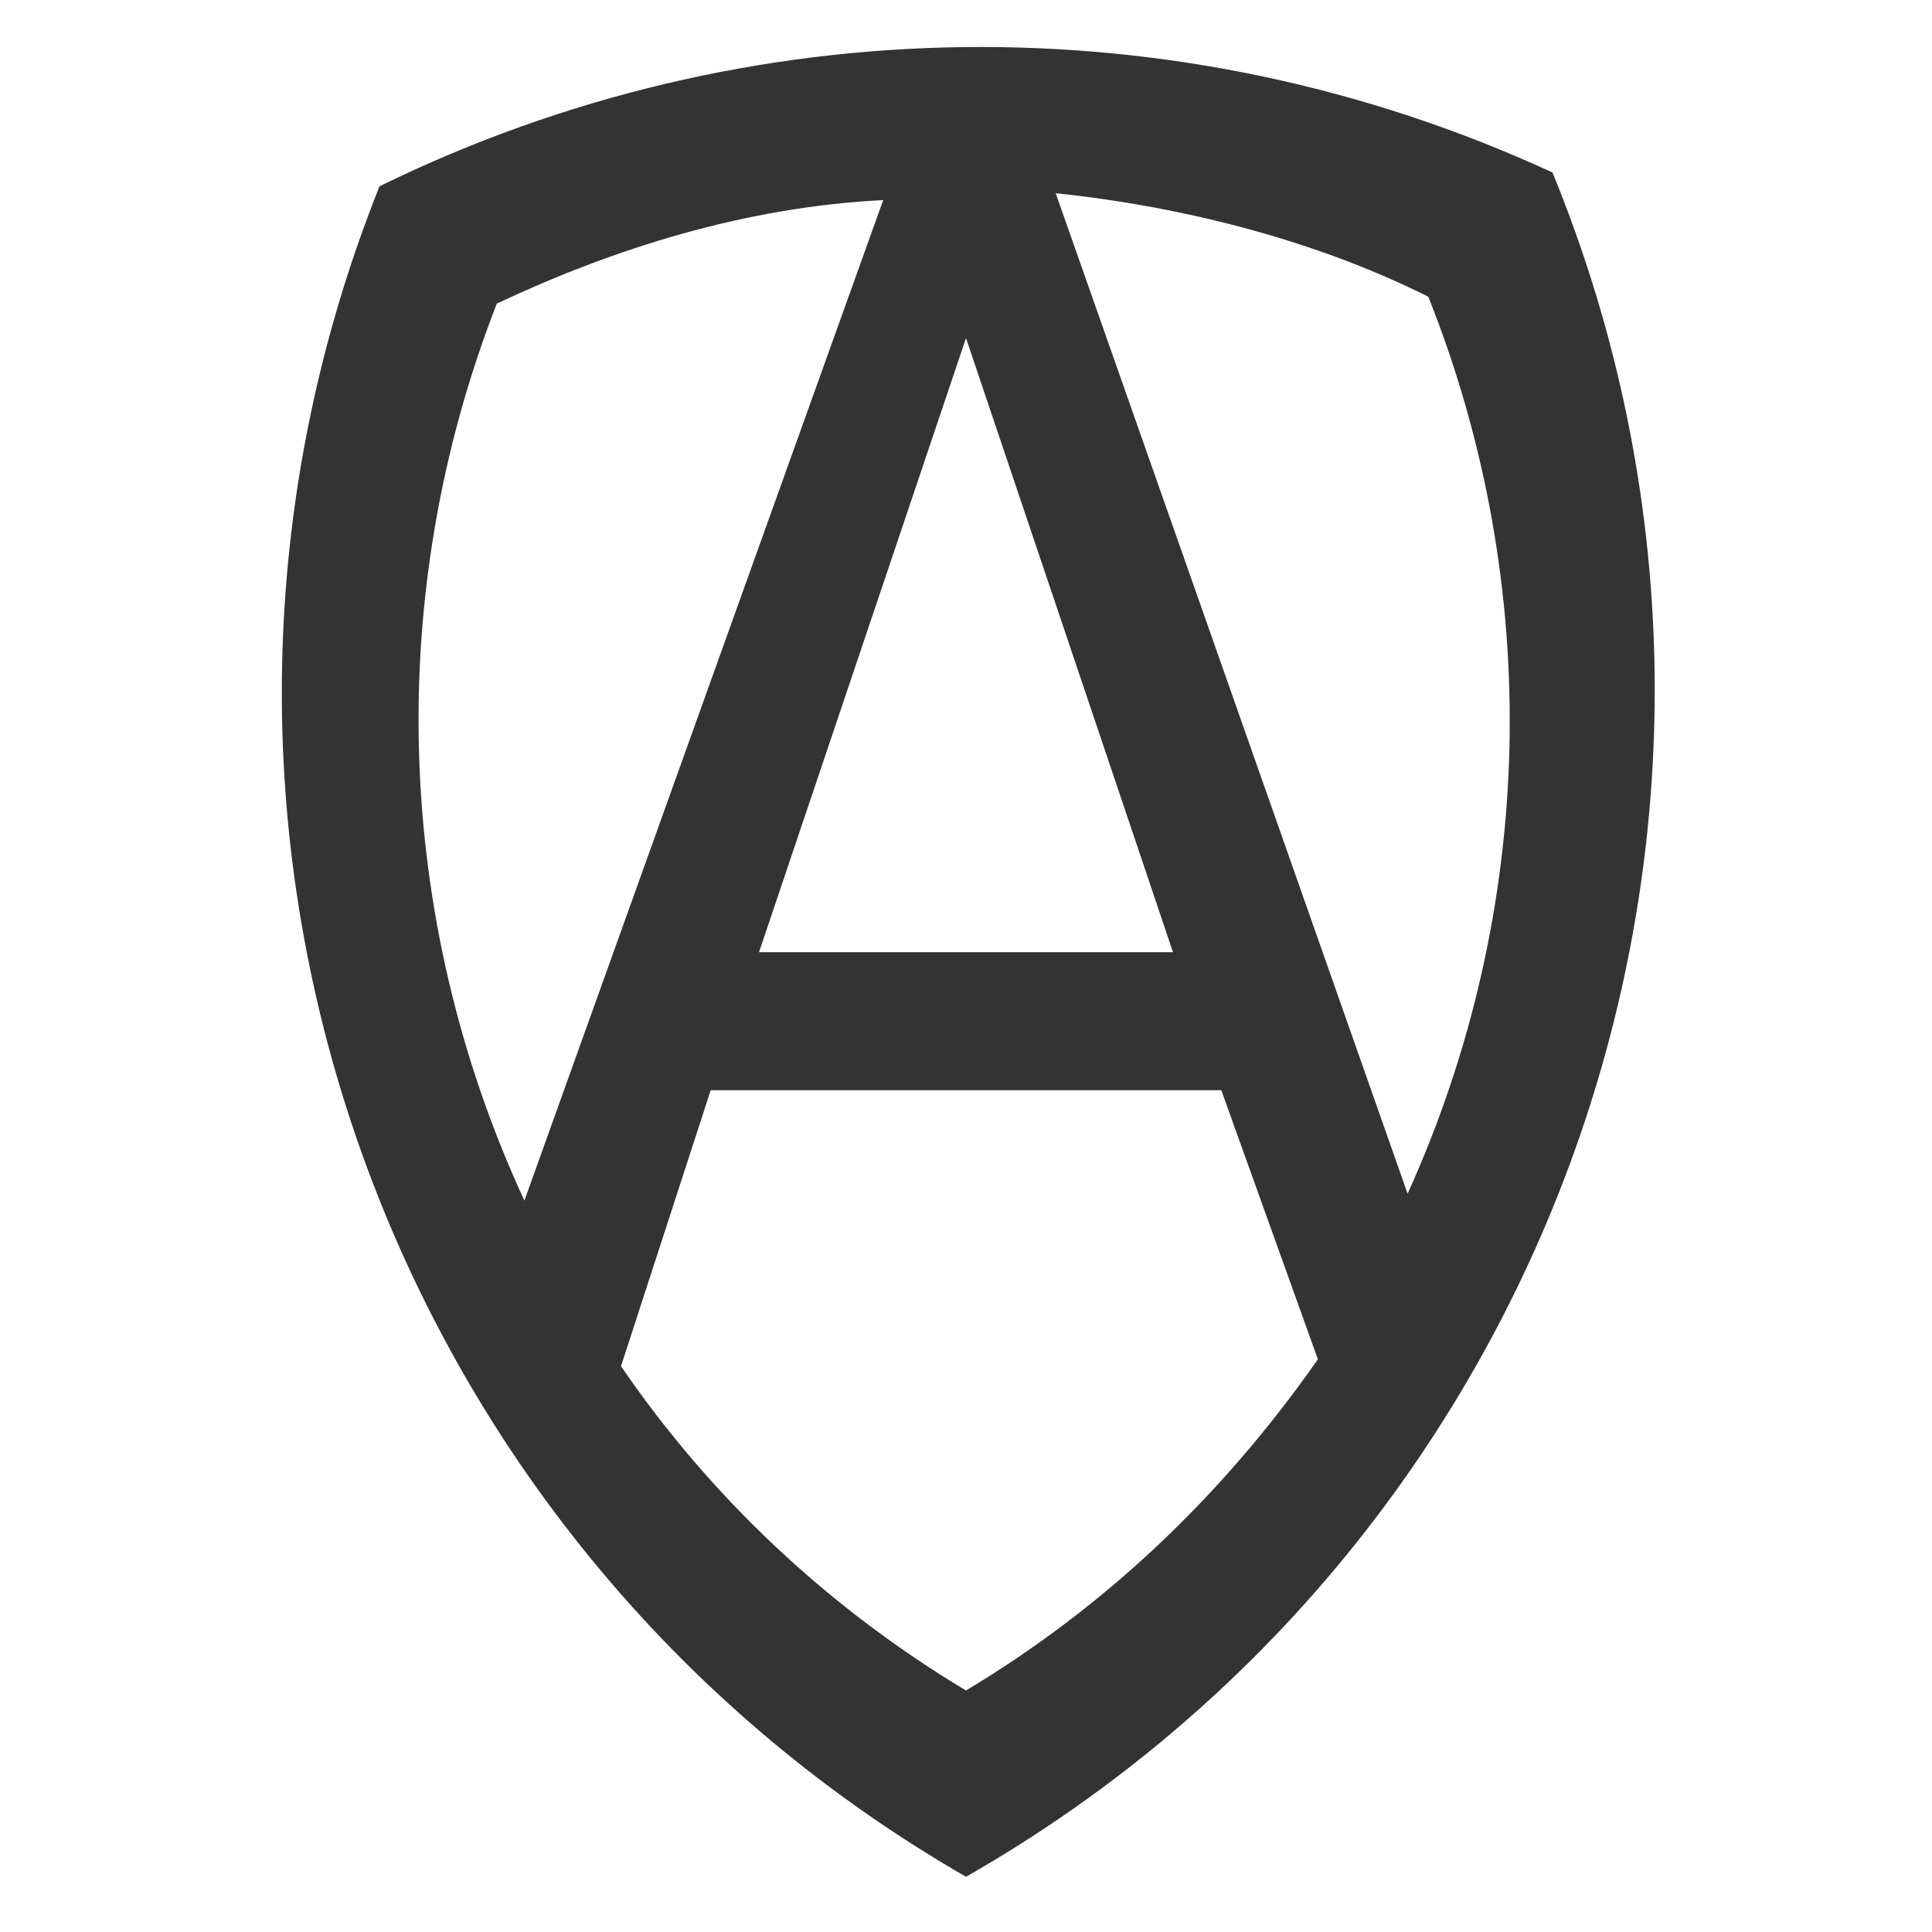
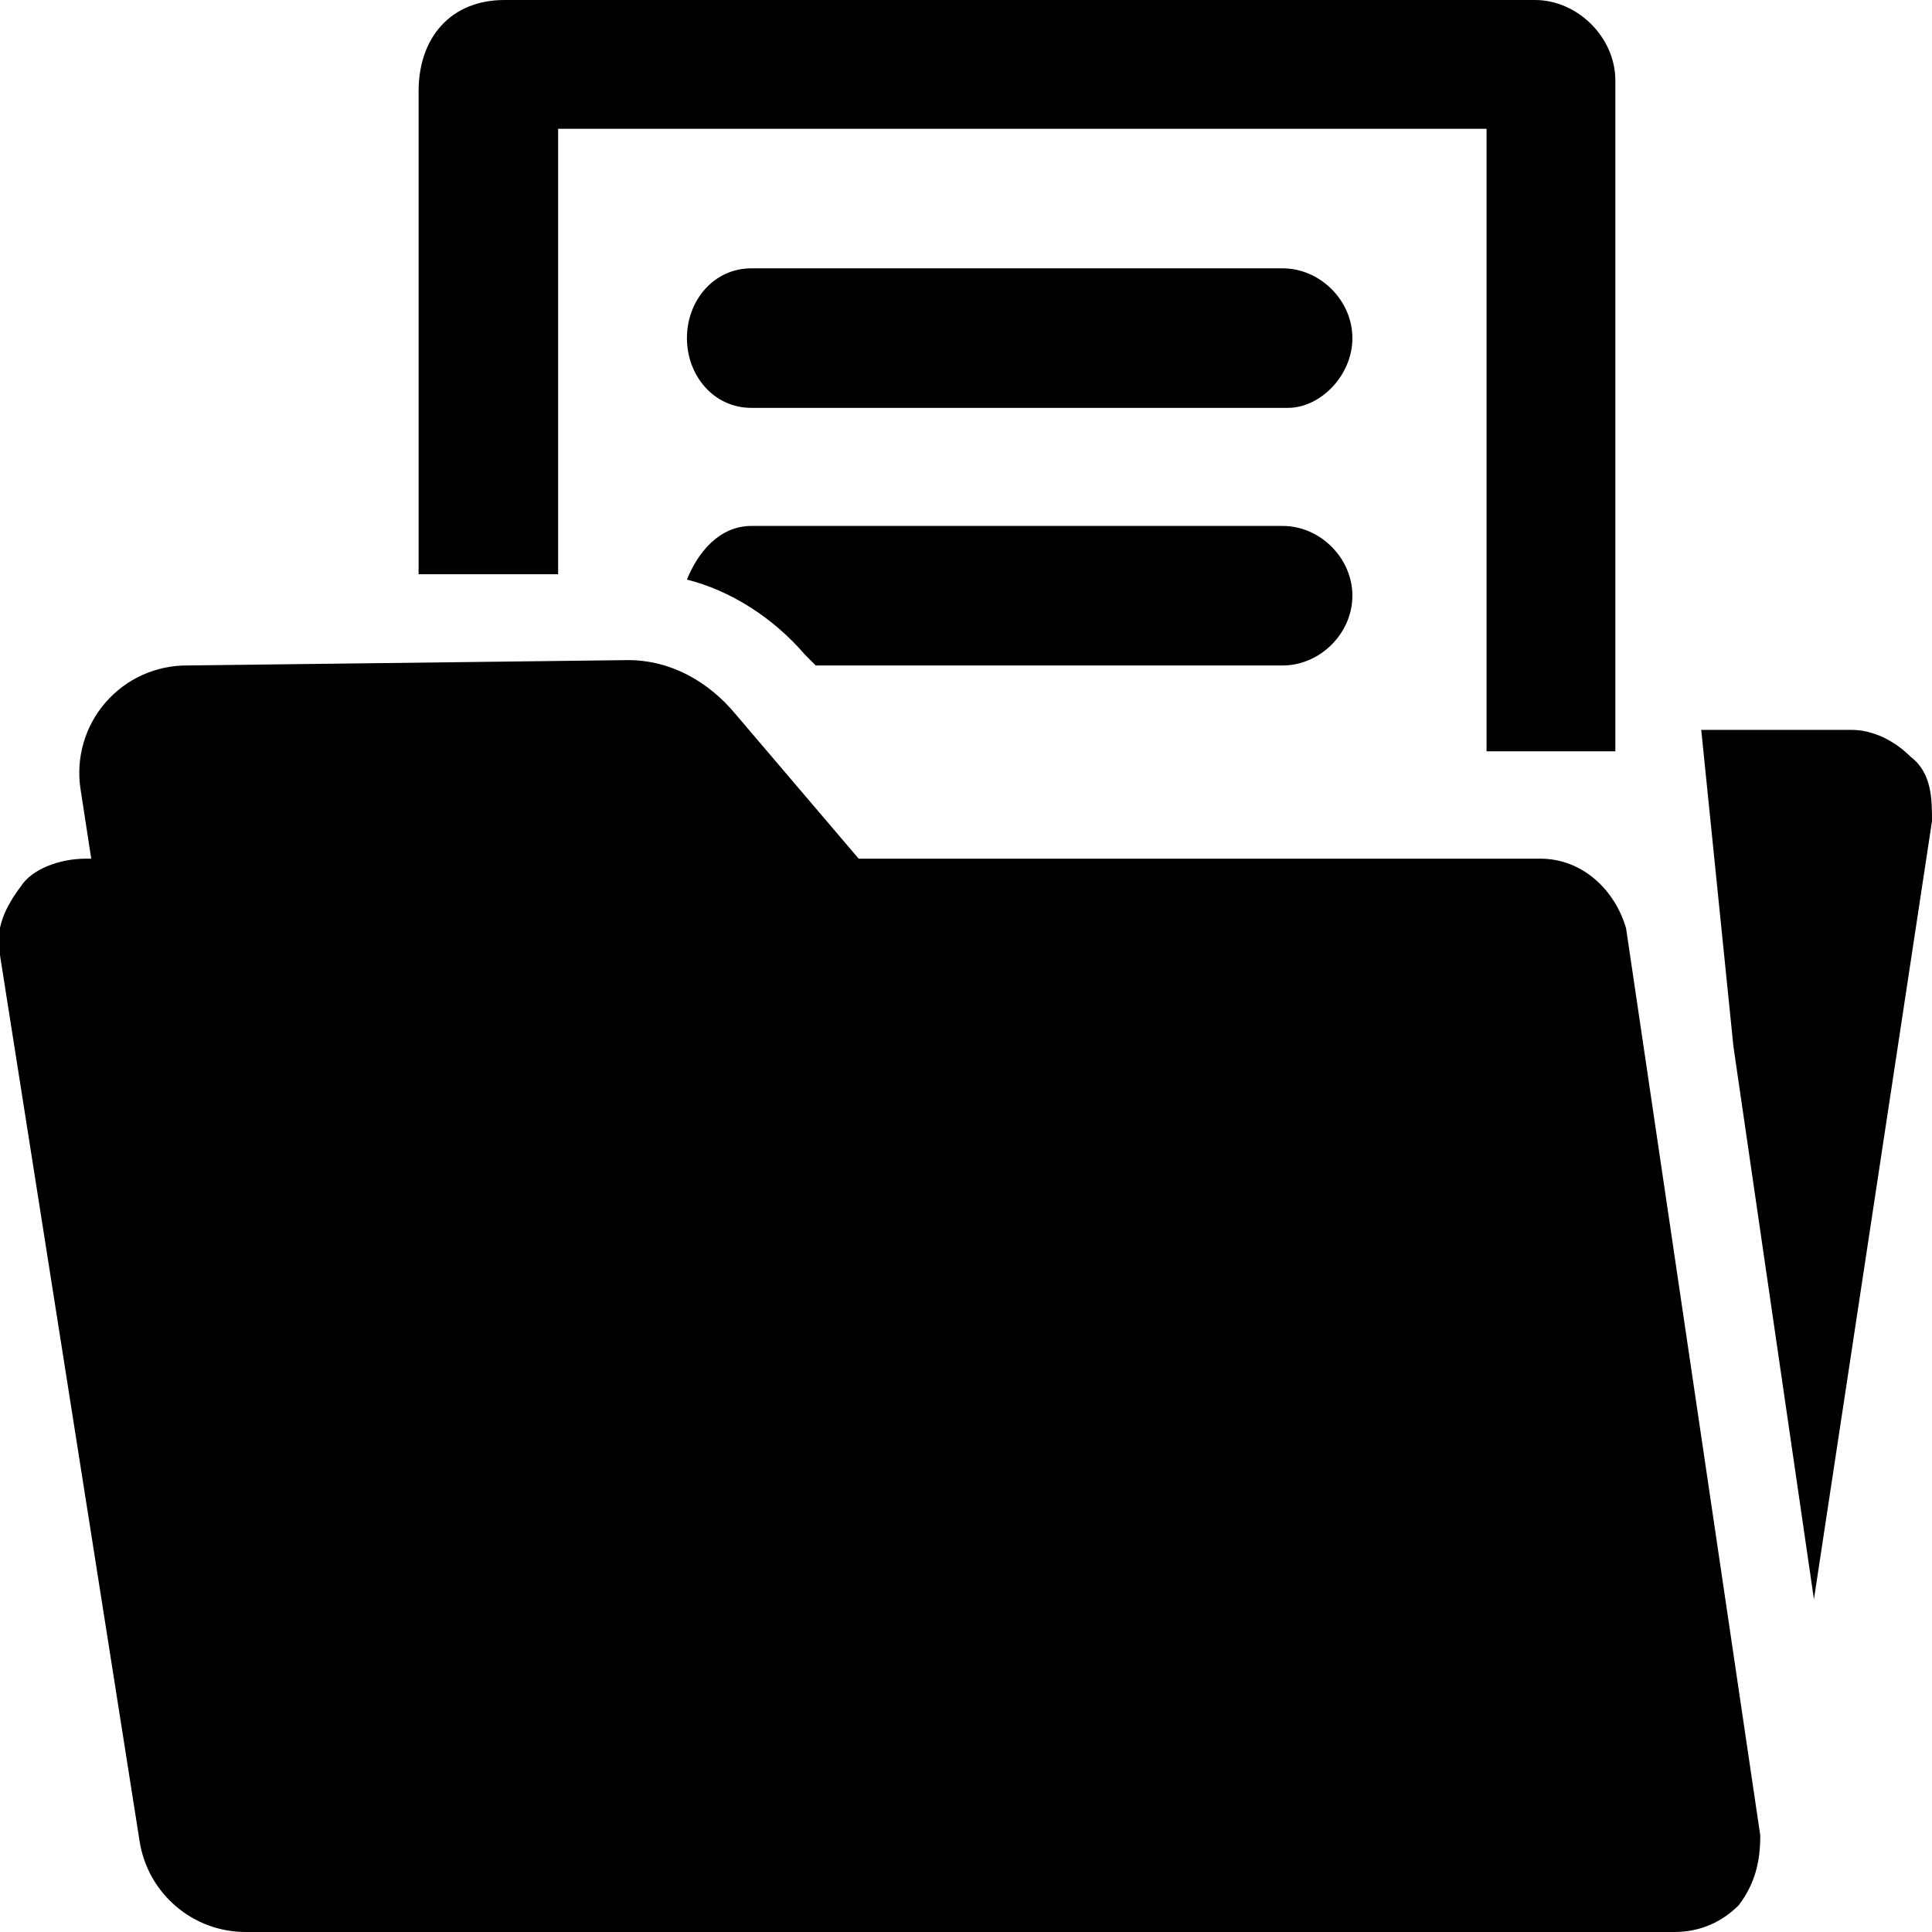
- <svg xmlns="http://www.w3.org/2000/svg" width="280" height="280" version="1">
-   <path d="M140 272a198 198 0 0 0 85-247 198 198 0 0 0-170 2 198 198 0 0 0 85 245zm13-244c19 2 38 7 54 15a166 166 0 0 1-3 130L153 28zm-25 1c-20 1-39 7-56 15a166 166 0 0 0 4 130l52-145zM90 198c13 19 30 35 50 47 20-12 37-28 51-48l-14-39h-74l-13 40zm80-60h-60l30-89 30 89z" fill="#333" fill-rule="evenodd" />
+ <svg xmlns="http://www.w3.org/2000/svg" width="36" height="36">
+   <path d="M9.4 0c-1 0-1.6.7-1.6 1.7v9h2.6V2.4h17.3V14h2.4V1.5c0-.8-.7-1.5-1.5-1.5zM14 5c-.7 0-1.2.6-1.2 1.3 0 .7.5 1.3 1.2 1.3h10c.6 0 1.2-.6 1.2-1.3 0-.7-.6-1.3-1.3-1.3zm0 4.8c-.6 0-1 .5-1.2 1 .8.2 1.6.7 2.2 1.4l.2.2h8.7c.7 0 1.3-.6 1.3-1.3 0-.7-.6-1.3-1.3-1.3zM3.5 12.4a2 2 0 0 0-2 2.3l.2 1.3h-.1c-.5 0-1 .2-1.2.5-.3.4-.5.8-.4 1.3l2.6 16.5a2 2 0 0 0 2 1.7h26.6c.5 0 .9-.2 1.2-.5.3-.4.4-.8.4-1.3l-2.5-16.9c-.2-.7-.8-1.3-1.6-1.3H16l-2.3-2.7c-.5-.6-1.2-1-2-1zm28.2 1.2l.6 5.9 1.5 10.3L36 15.3c0-.4 0-.9-.4-1.2-.3-.3-.7-.5-1.1-.5z" />
</svg>
